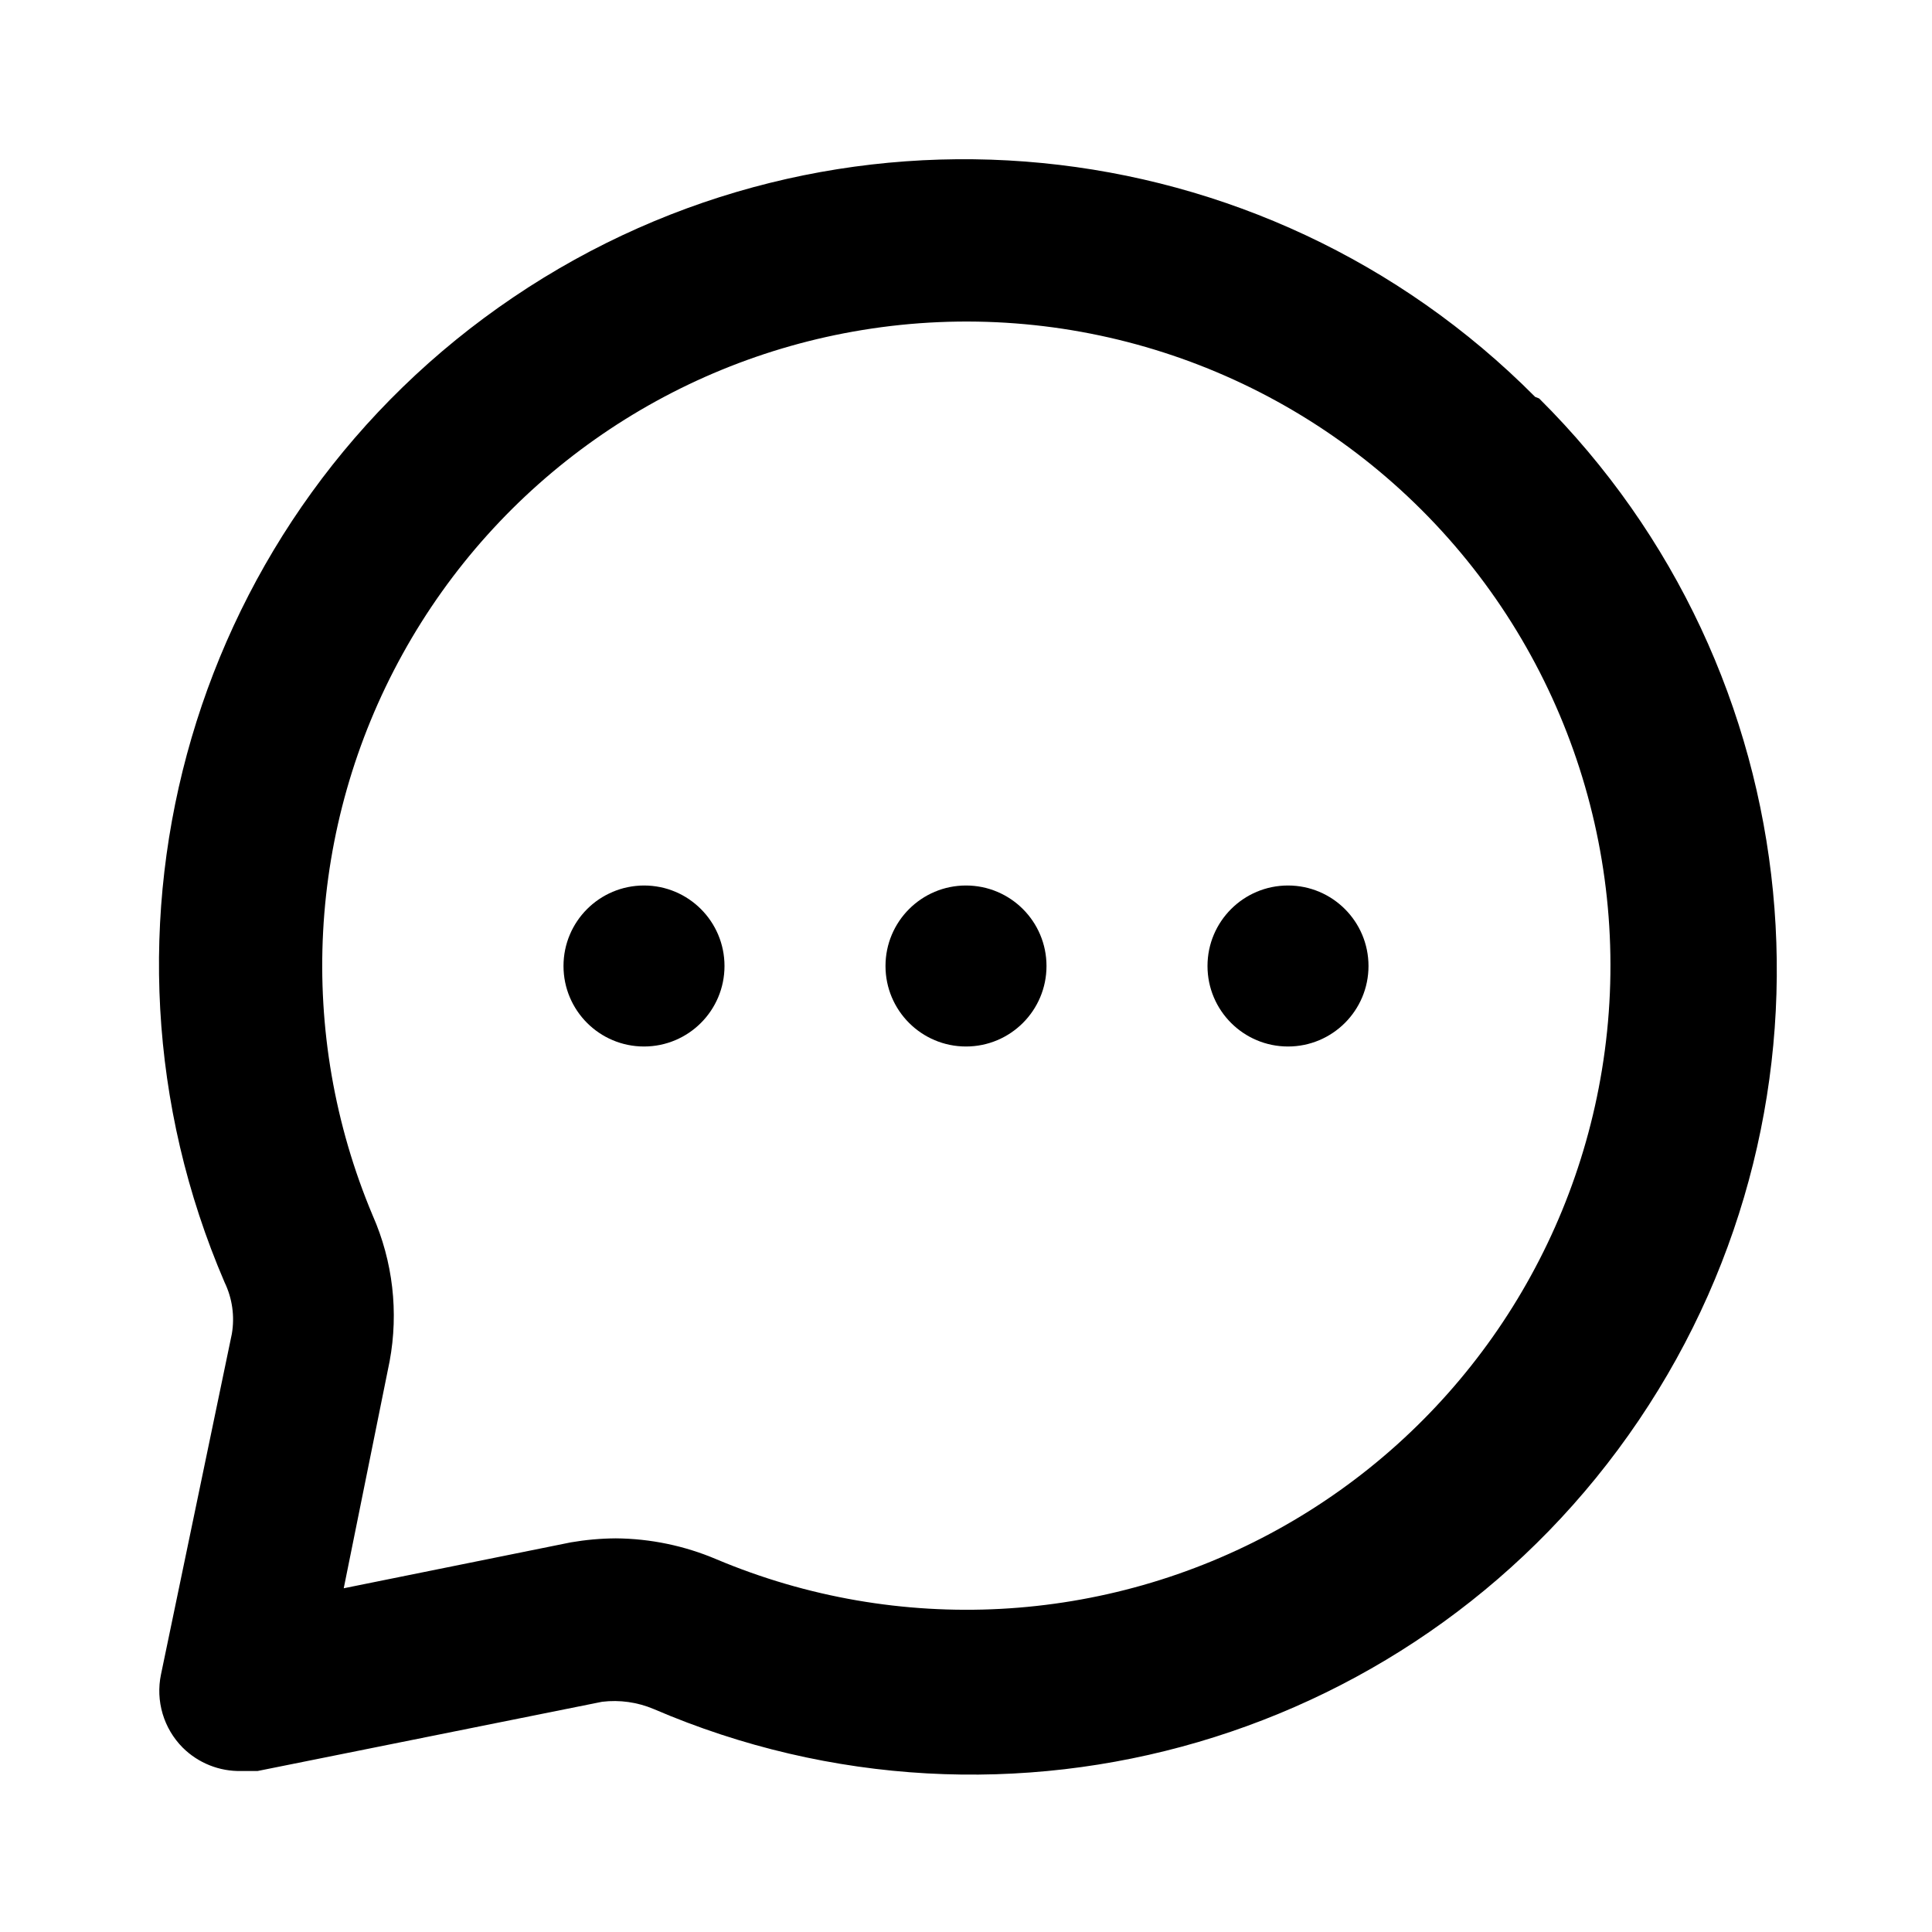
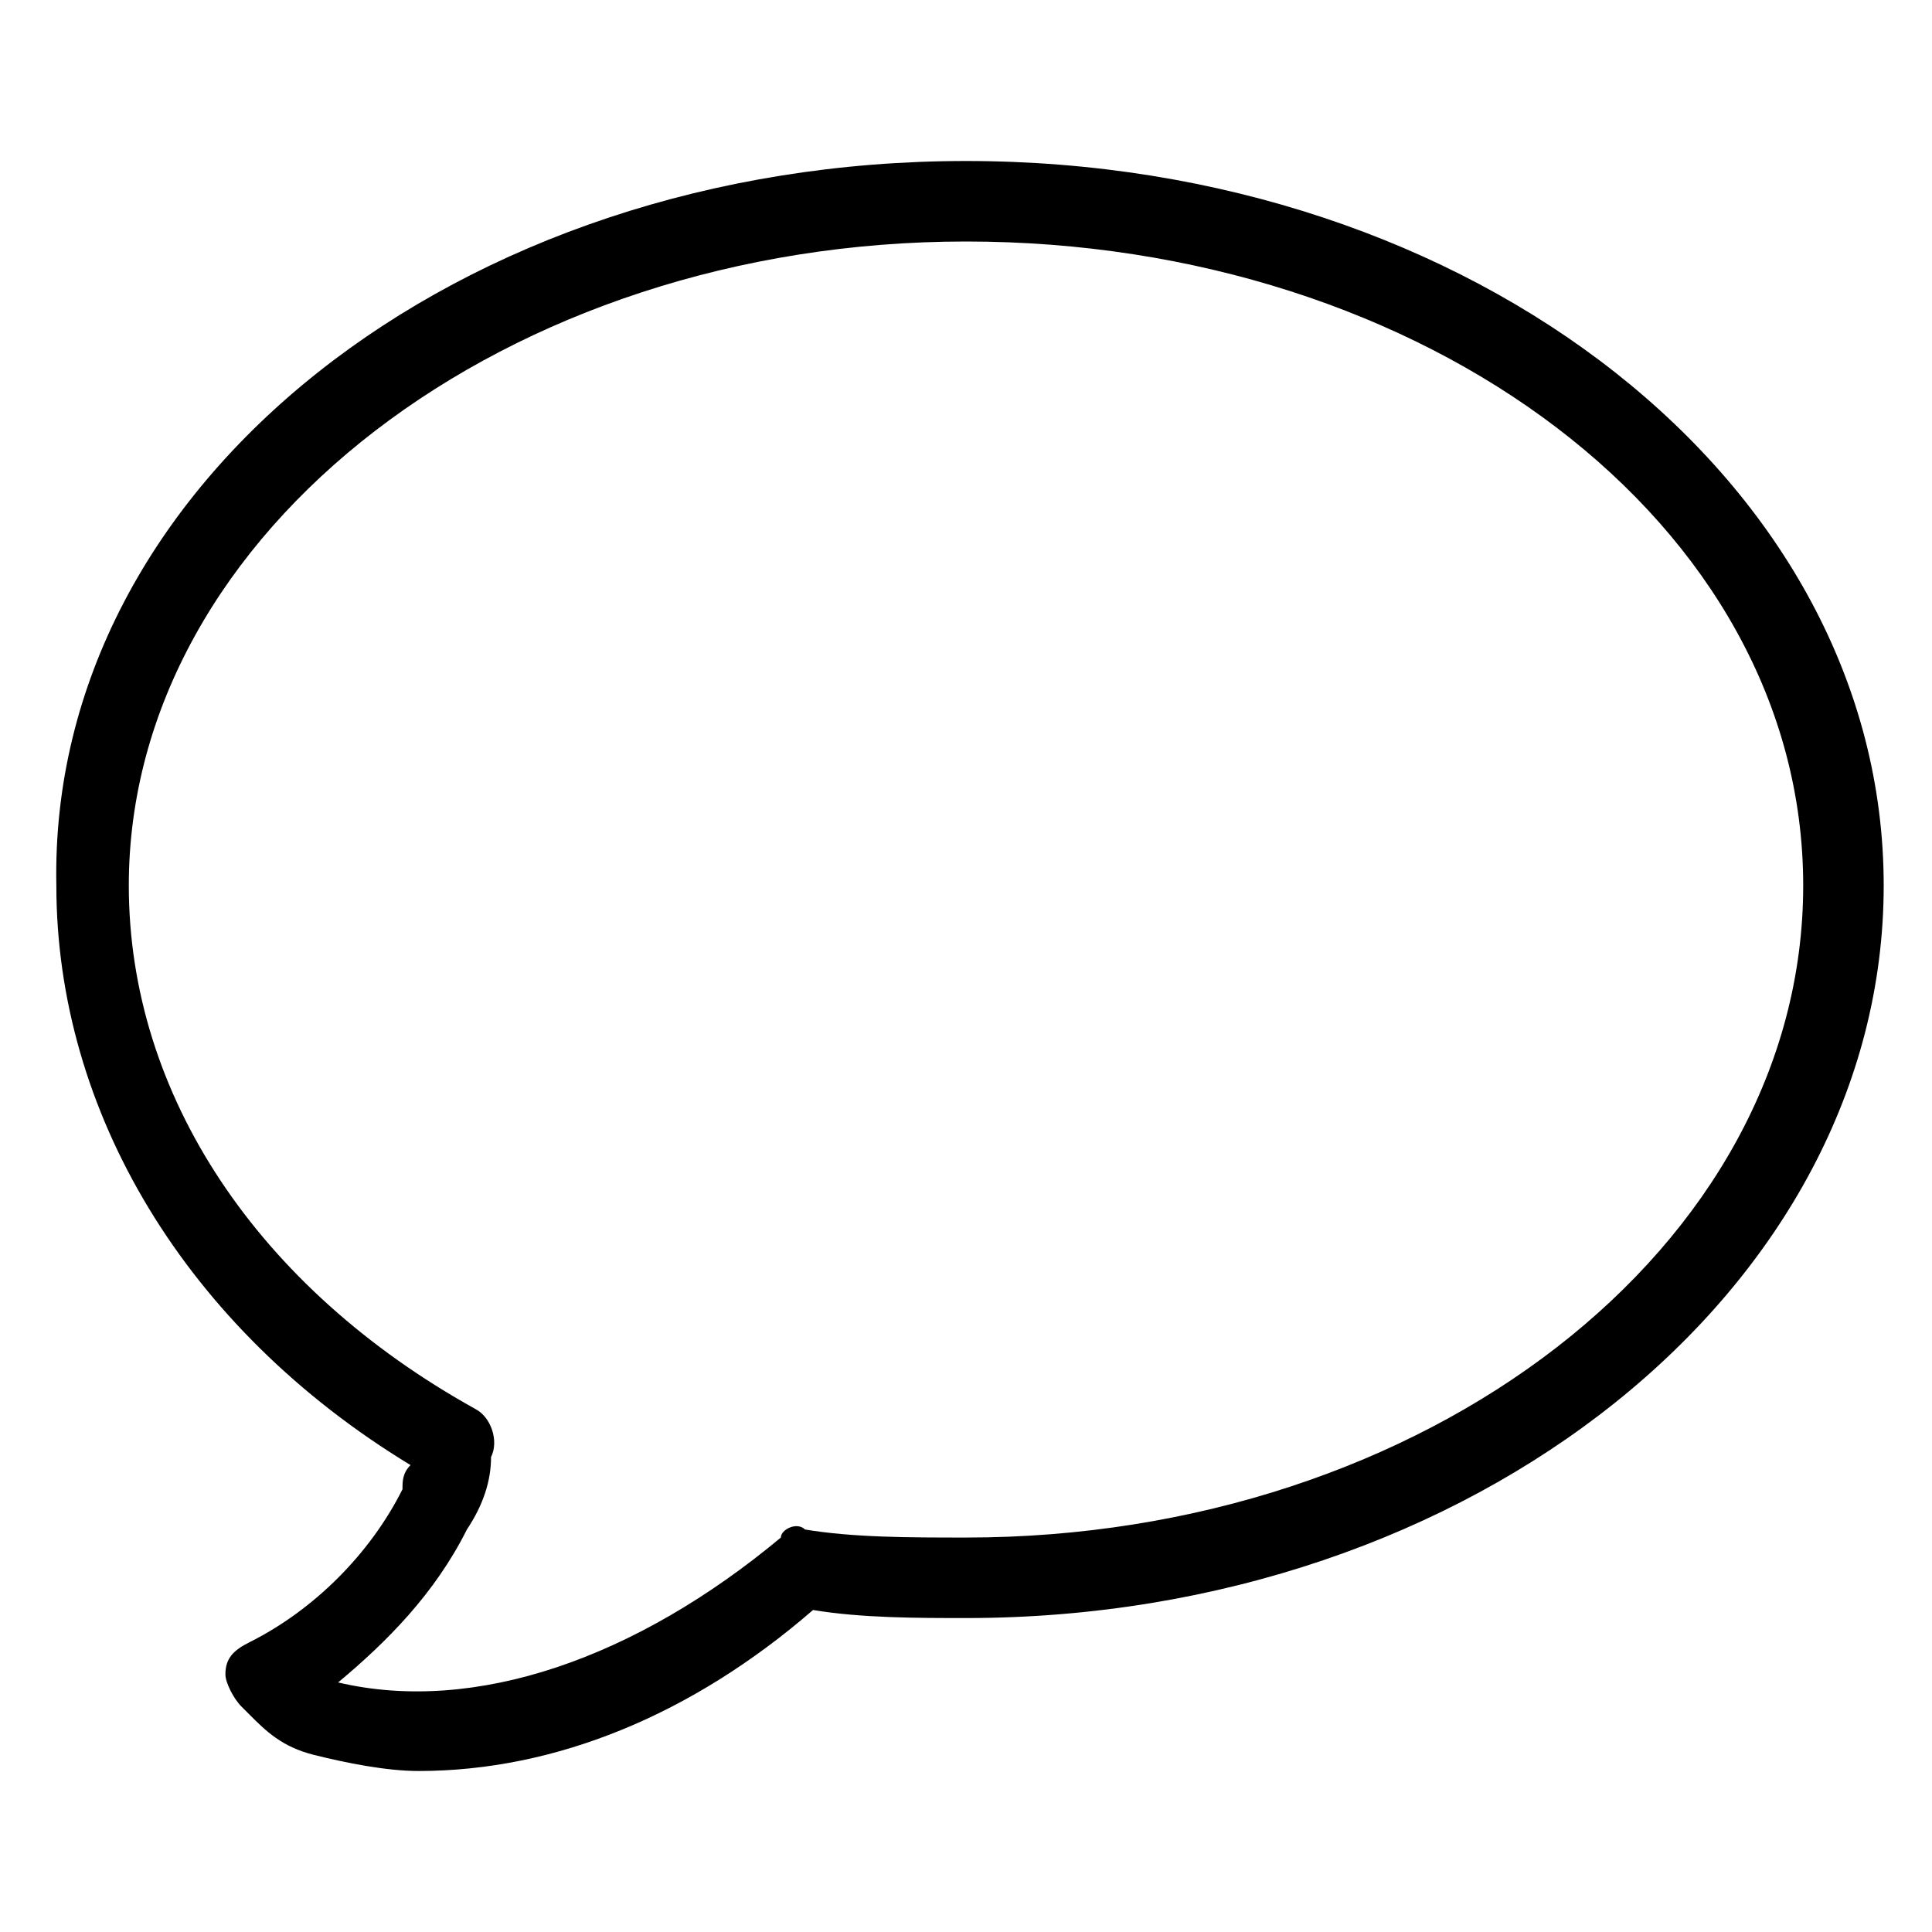
- <svg xmlns="http://www.w3.org/2000/svg" viewBox="0 0 24 24">
-   <g data-name="Layer 2">
-     <g data-name="message-circle">
-       <circle cx="12" cy="12" r="1" />
-       <circle cx="16" cy="12" r="1" />
-       <circle cx="8" cy="12" r="1" />
-       <path d="M19.07 4.93a10 10 0 0 0-16.28 11 1.06 1.06 0 0 1 .09.64L2 20.8a1 1 0 0 0 .27.91A1 1 0 0 0 3 22h.2l4.28-.86a1.26 1.26 0 0 1 .64.09 10 10 0 0 0 11-16.28zm.83 8.36a8 8 0 0 1-11 6.08 3.26 3.26 0 0 0-1.25-.26 3.43 3.43 0 0 0-.56.05l-2.82.57.57-2.82a3.09 3.09 0 0 0-.21-1.81 8 8 0 0 1 6.08-11 8 8 0 0 1 9.19 9.19z" />
-       <rect width="24" height="24" opacity="0" />
-     </g>
-   </g>
+ <svg xmlns="http://www.w3.org/2000/svg" width="24" height="24" viewBox="0 0 24 24">
+   <path d="M5.2 22c-.4 0-.9-.1-1.3-.2s-.6-.3-.8-.5l-.1-.1c-.1-.1-.2-.3-.2-.4 0-.2.1-.3.3-.4.8-.4 1.5-1.1 1.9-1.9 0-.1 0-.2.1-.3C2.3 16.5.7 13.8.7 11 .6 6 5.7 2 12 2c6.3 0 11.4 4 11.4 9s-5.1 9.1-11.4 9.1c-.6 0-1.3 0-1.9-.1-1.5 1.3-3.2 2-4.9 2zm-1-1.1c1.7.4 3.7-.3 5.5-1.8 0-.1.2-.2.3-.1.6.1 1.3.1 2 .1 5.7 0 10.4-3.6 10.4-8.1S17.7 3 12 3 1.6 6.6 1.6 11c0 2.6 1.6 5 4.3 6.5.2.1.3.4.2.6 0 .3-.1.6-.3.9-.4.8-1 1.4-1.6 1.9z" />
</svg>
